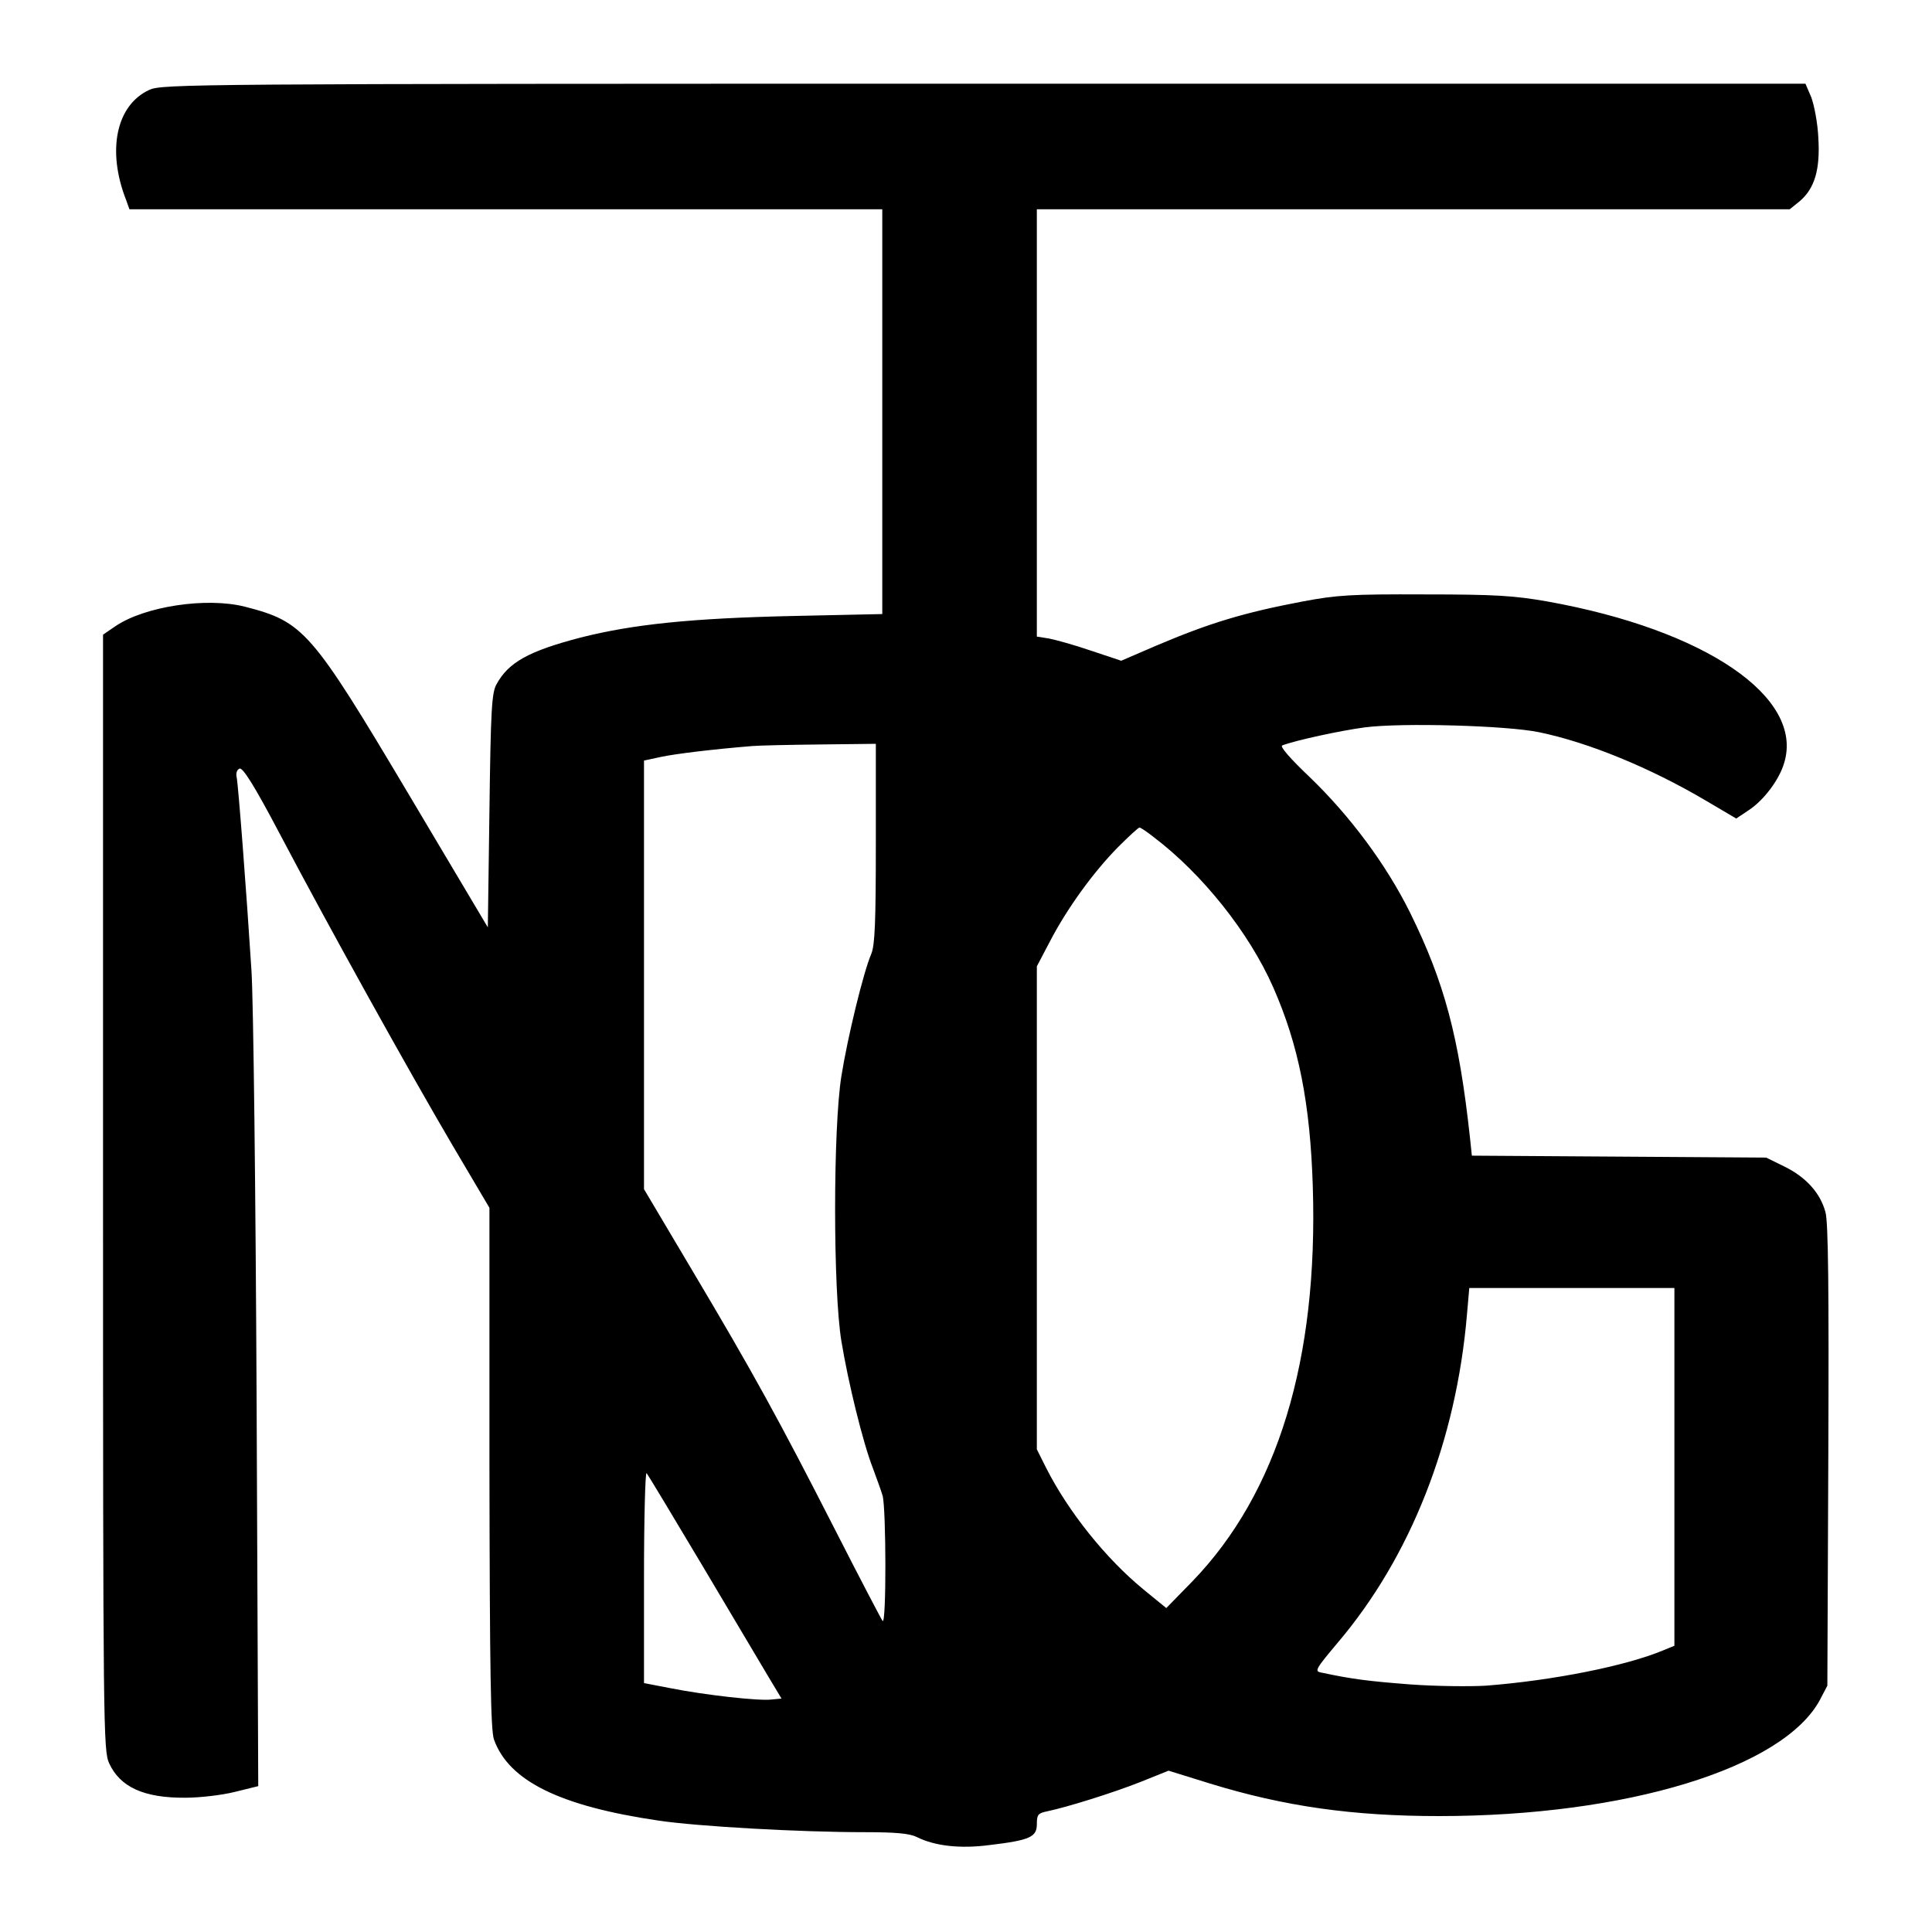
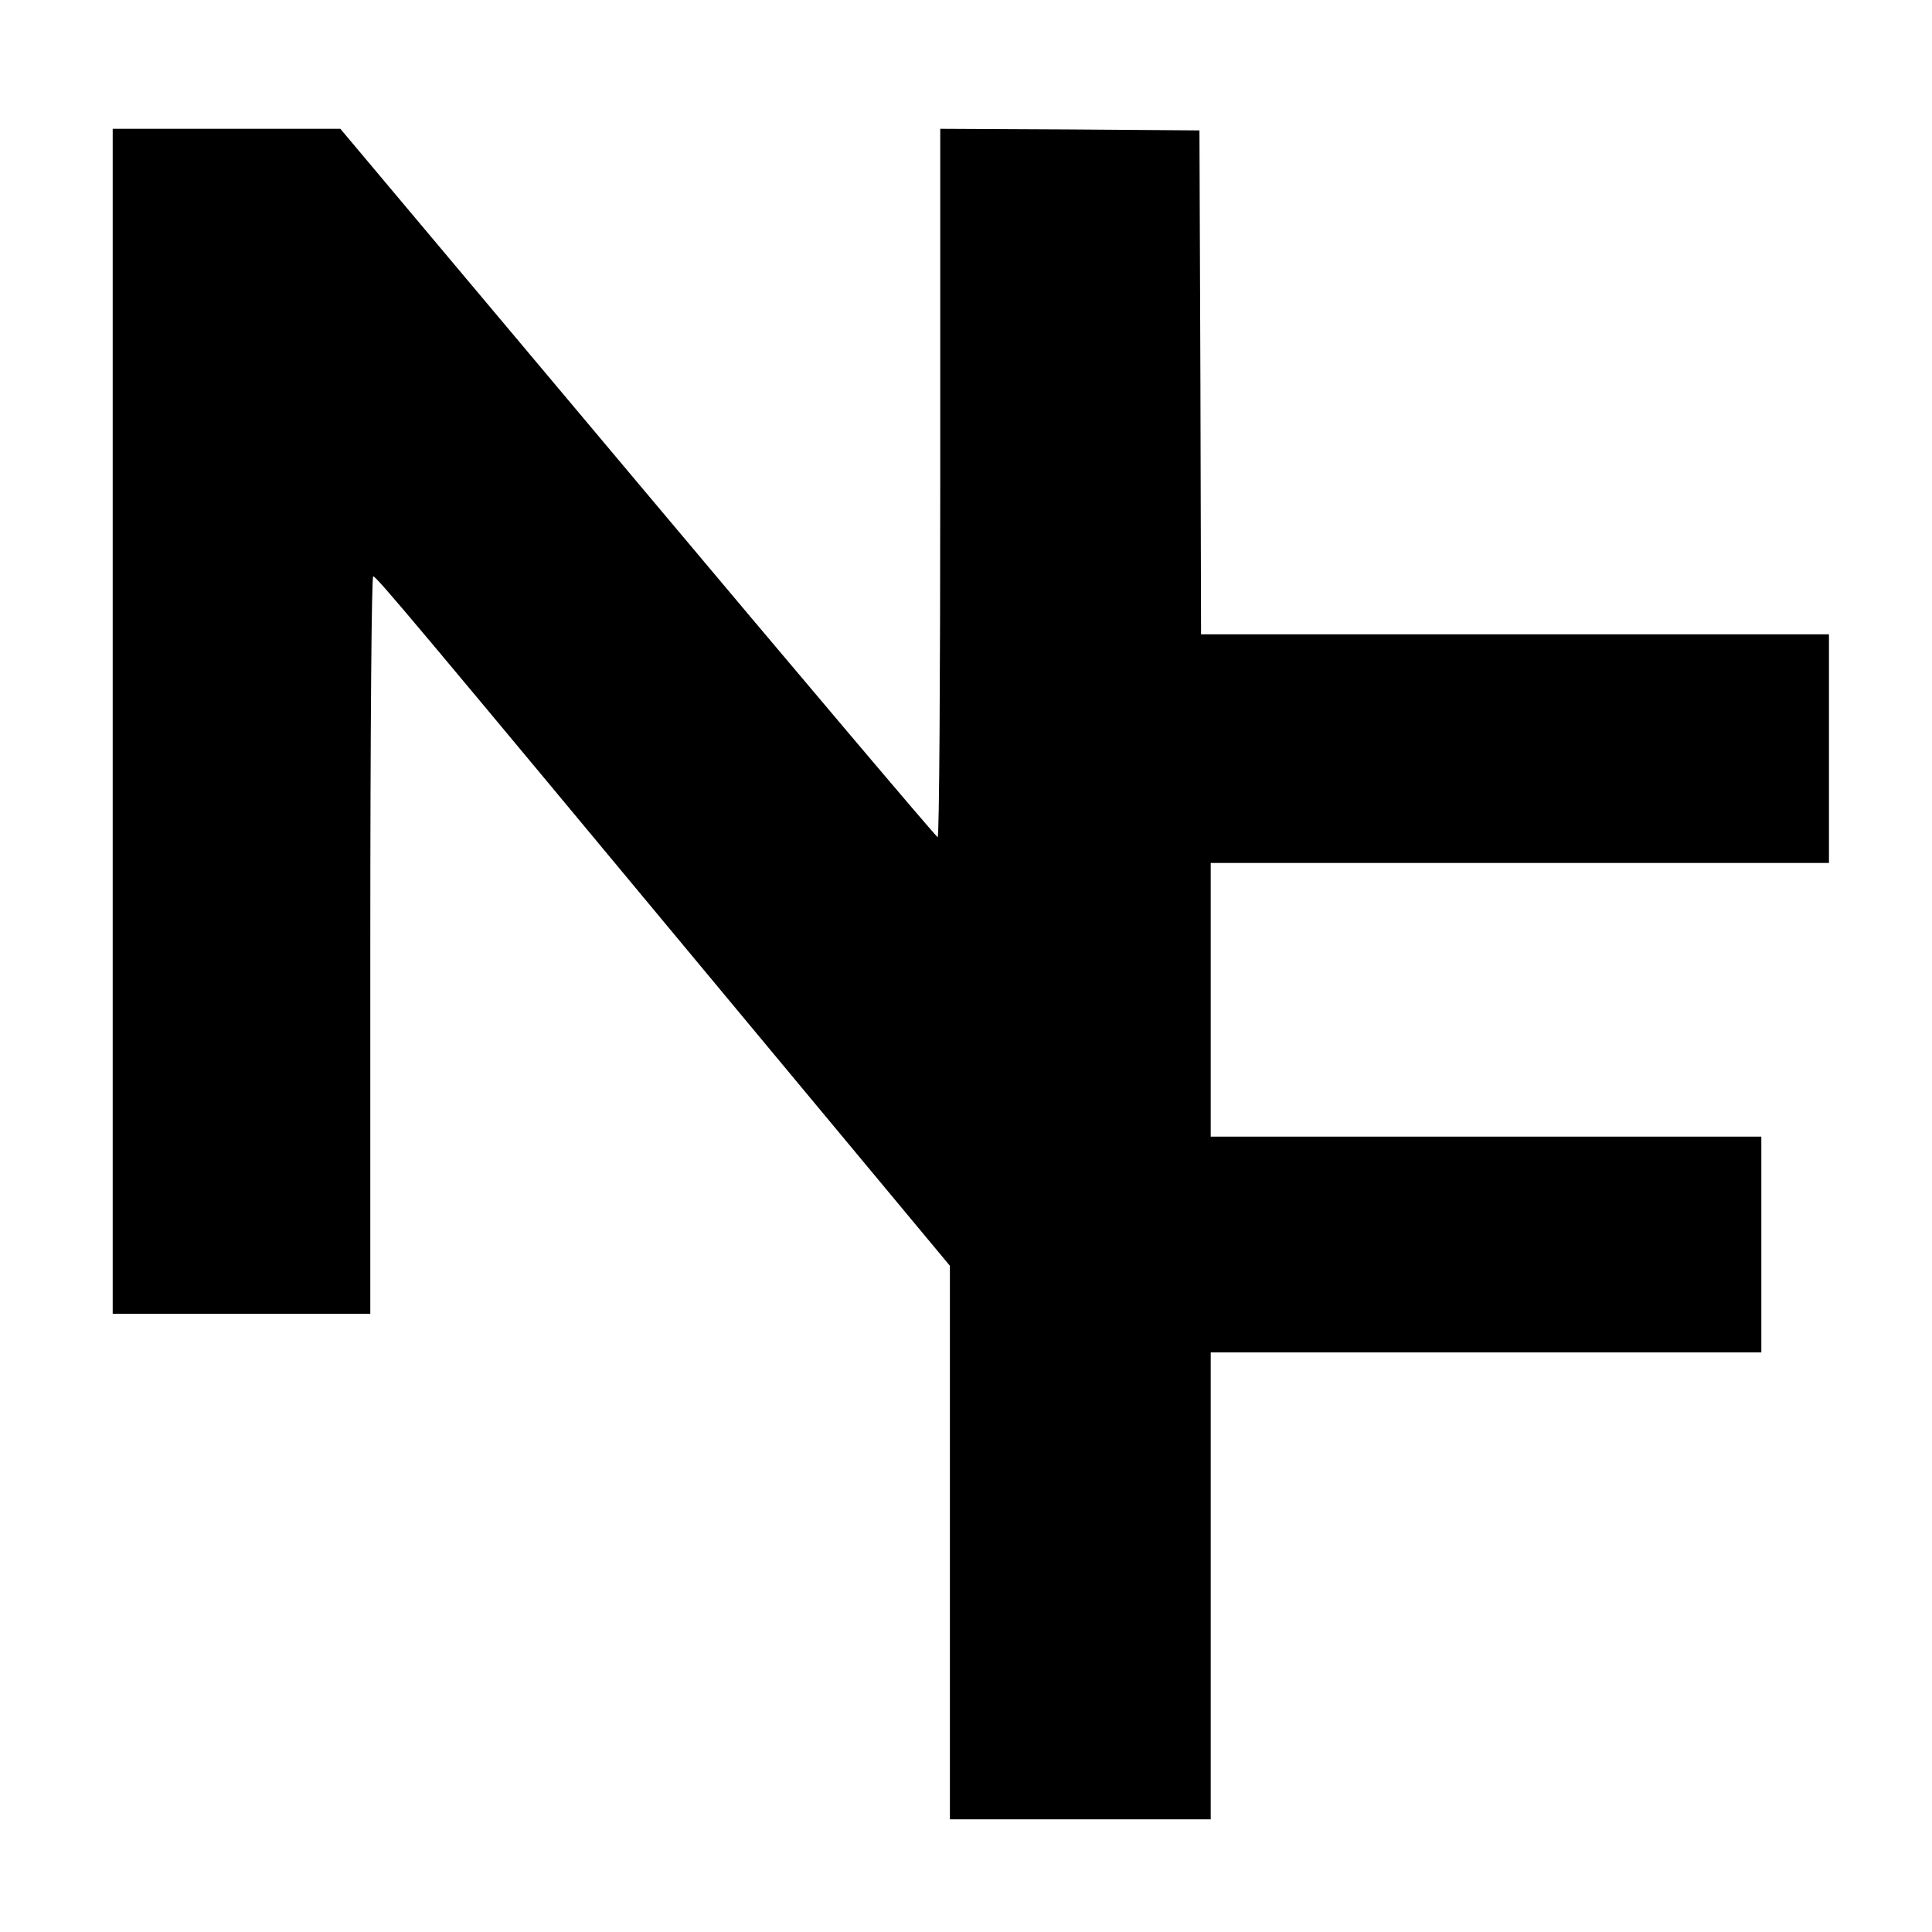
<svg xmlns="http://www.w3.org/2000/svg" version="1.0" width="600pt" height="600pt" viewBox="0 0 600 600" preserveAspectRatio="xMidYMid meet">
  <g transform="translate(0,600) scale(0.1,-0.1)" fill="#000000" stroke="none">
-     <path d="M464 5721 c-103 -47 -133 -188 -72 -343 l10 -28 1169 0 1169 0 0 -628 0 -629 -277 -6 c-318 -7 -498 -26 -660 -67 -161 -42 -224 -77 -261 -145 -15 -26 -18 -80 -22 -393 l-5 -362 -245 412 c-304 511 -327 537 -510 584 -119 30 -311 1 -402 -61 l-38 -26 0 -1732 c0 -1667 1 -1734 19 -1773 34 -74 108 -108 237 -107 44 0 113 8 153 18 l73 18 -5 1181 c-3 662 -10 1256 -16 1351 -16 252 -41 577 -46 601 -3 13 1 24 9 27 10 4 46 -53 124 -201 150 -285 402 -739 538 -970 l114 -193 0 -807 c1 -640 4 -815 14 -844 46 -129 205 -207 511 -252 121 -18 437 -36 641 -36 96 0 139 -4 161 -15 56 -28 135 -37 226 -25 126 15 147 25 147 65 0 30 4 34 33 40 62 13 203 57 289 91 l87 35 129 -40 c231 -71 443 -101 711 -101 582 0 1069 149 1183 361 l23 44 3 715 c2 514 0 727 -9 756 -16 59 -60 108 -127 141 l-57 28 -457 3 -457 3 -6 57 c-34 312 -79 481 -186 698 -74 149 -186 300 -313 422 -59 56 -92 94 -84 97 42 16 181 46 256 56 113 15 441 6 542 -15 154 -32 344 -110 517 -212 l95 -56 39 26 c47 31 95 95 110 147 62 204 -245 413 -735 501 -103 18 -160 22 -381 22 -231 1 -273 -2 -380 -22 -184 -35 -289 -67 -454 -137 l-109 -47 -93 31 c-52 18 -111 34 -131 38 l-38 6 0 663 0 664 1169 0 1169 0 31 25 c47 40 64 99 58 197 -2 46 -13 102 -22 126 l-18 42 -2551 0 c-2466 0 -2552 -1 -2592 -19z m2256 -2340 c0 -246 -3 -316 -14 -343 -25 -58 -74 -261 -93 -380 -26 -163 -26 -665 0 -823 21 -128 67 -316 98 -395 11 -30 25 -68 30 -85 11 -38 12 -402 0 -389 -4 5 -71 133 -148 284 -173 339 -253 485 -444 806 l-149 251 0 666 0 665 51 11 c46 10 162 24 284 34 22 2 118 4 213 5 l172 2 0 -309z m862 20 c152 -115 297 -297 372 -467 79 -179 115 -361 123 -619 17 -538 -109 -951 -373 -1225 l-82 -84 -71 58 c-117 96 -233 241 -302 377 l-29 58 0 750 0 750 41 78 c53 102 135 215 211 292 33 33 63 61 67 61 3 0 23 -13 43 -29z m1618 -1957 l0 -555 -34 -14 c-117 -49 -344 -94 -551 -110 -49 -3 -156 -2 -237 4 -128 10 -178 16 -276 37 -20 4 -16 11 52 92 227 267 369 628 402 1022 l7 80 318 0 319 0 0 -556z m-3020 -304 c90 -151 182 -306 205 -345 l42 -70 -31 -3 c-39 -5 -207 14 -313 35 l-83 16 0 330 c0 182 4 327 8 322 5 -6 82 -134 172 -285z" />
+     <path d="M350 3760 l0 -1840 400 0 400 0 0 1145 c0 681 4 1145 9 1145 10 0 114 -124 1148 -1368 l643 -773 0 -859 0 -860 405 0 405 0 0 725 0 725 855 0 855 0 0 335 0 335 -855 0 -855 0 0 425 0 425 960 0 960 0 0 355 0 355 -975 0 -975 0 -2 783 -3 782 -402 3 -403 2 0 -1100 c0 -605 -3 -1100 -8 -1100 -4 0 -423 495 -931 1100 l-924 1100 -354 0 -353 0 0 -1840z" />
  </g>
</svg>
